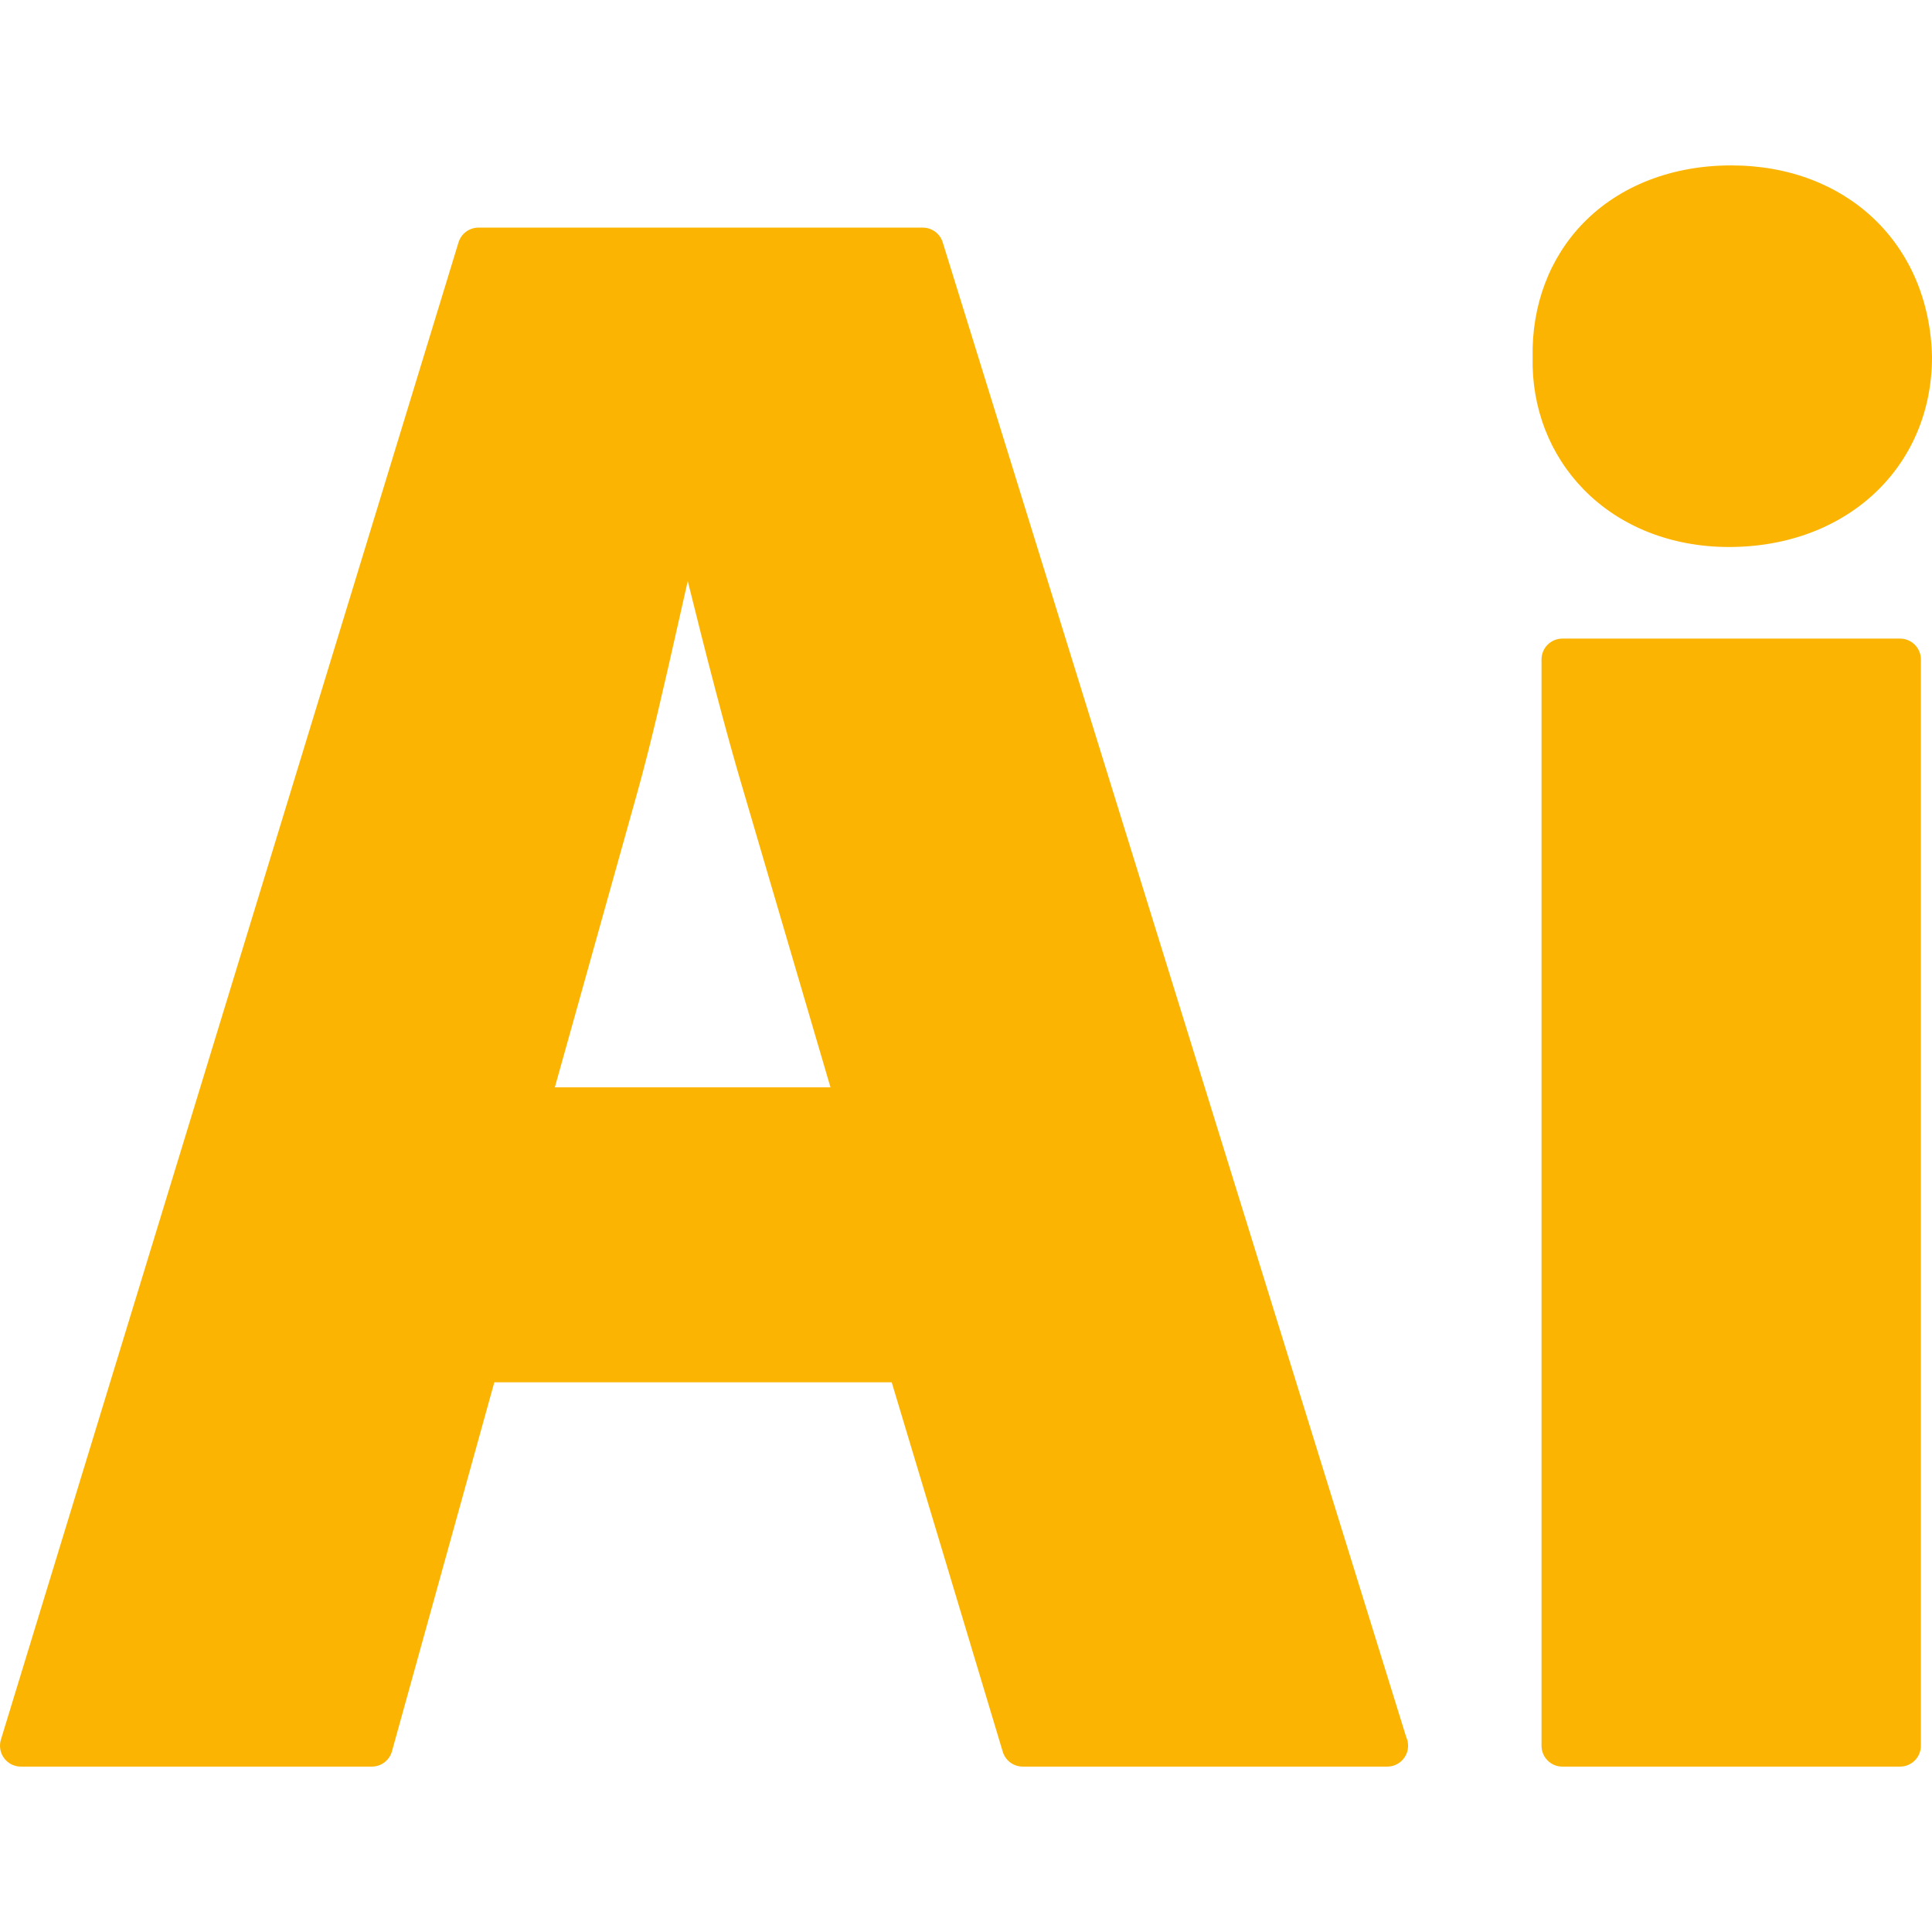
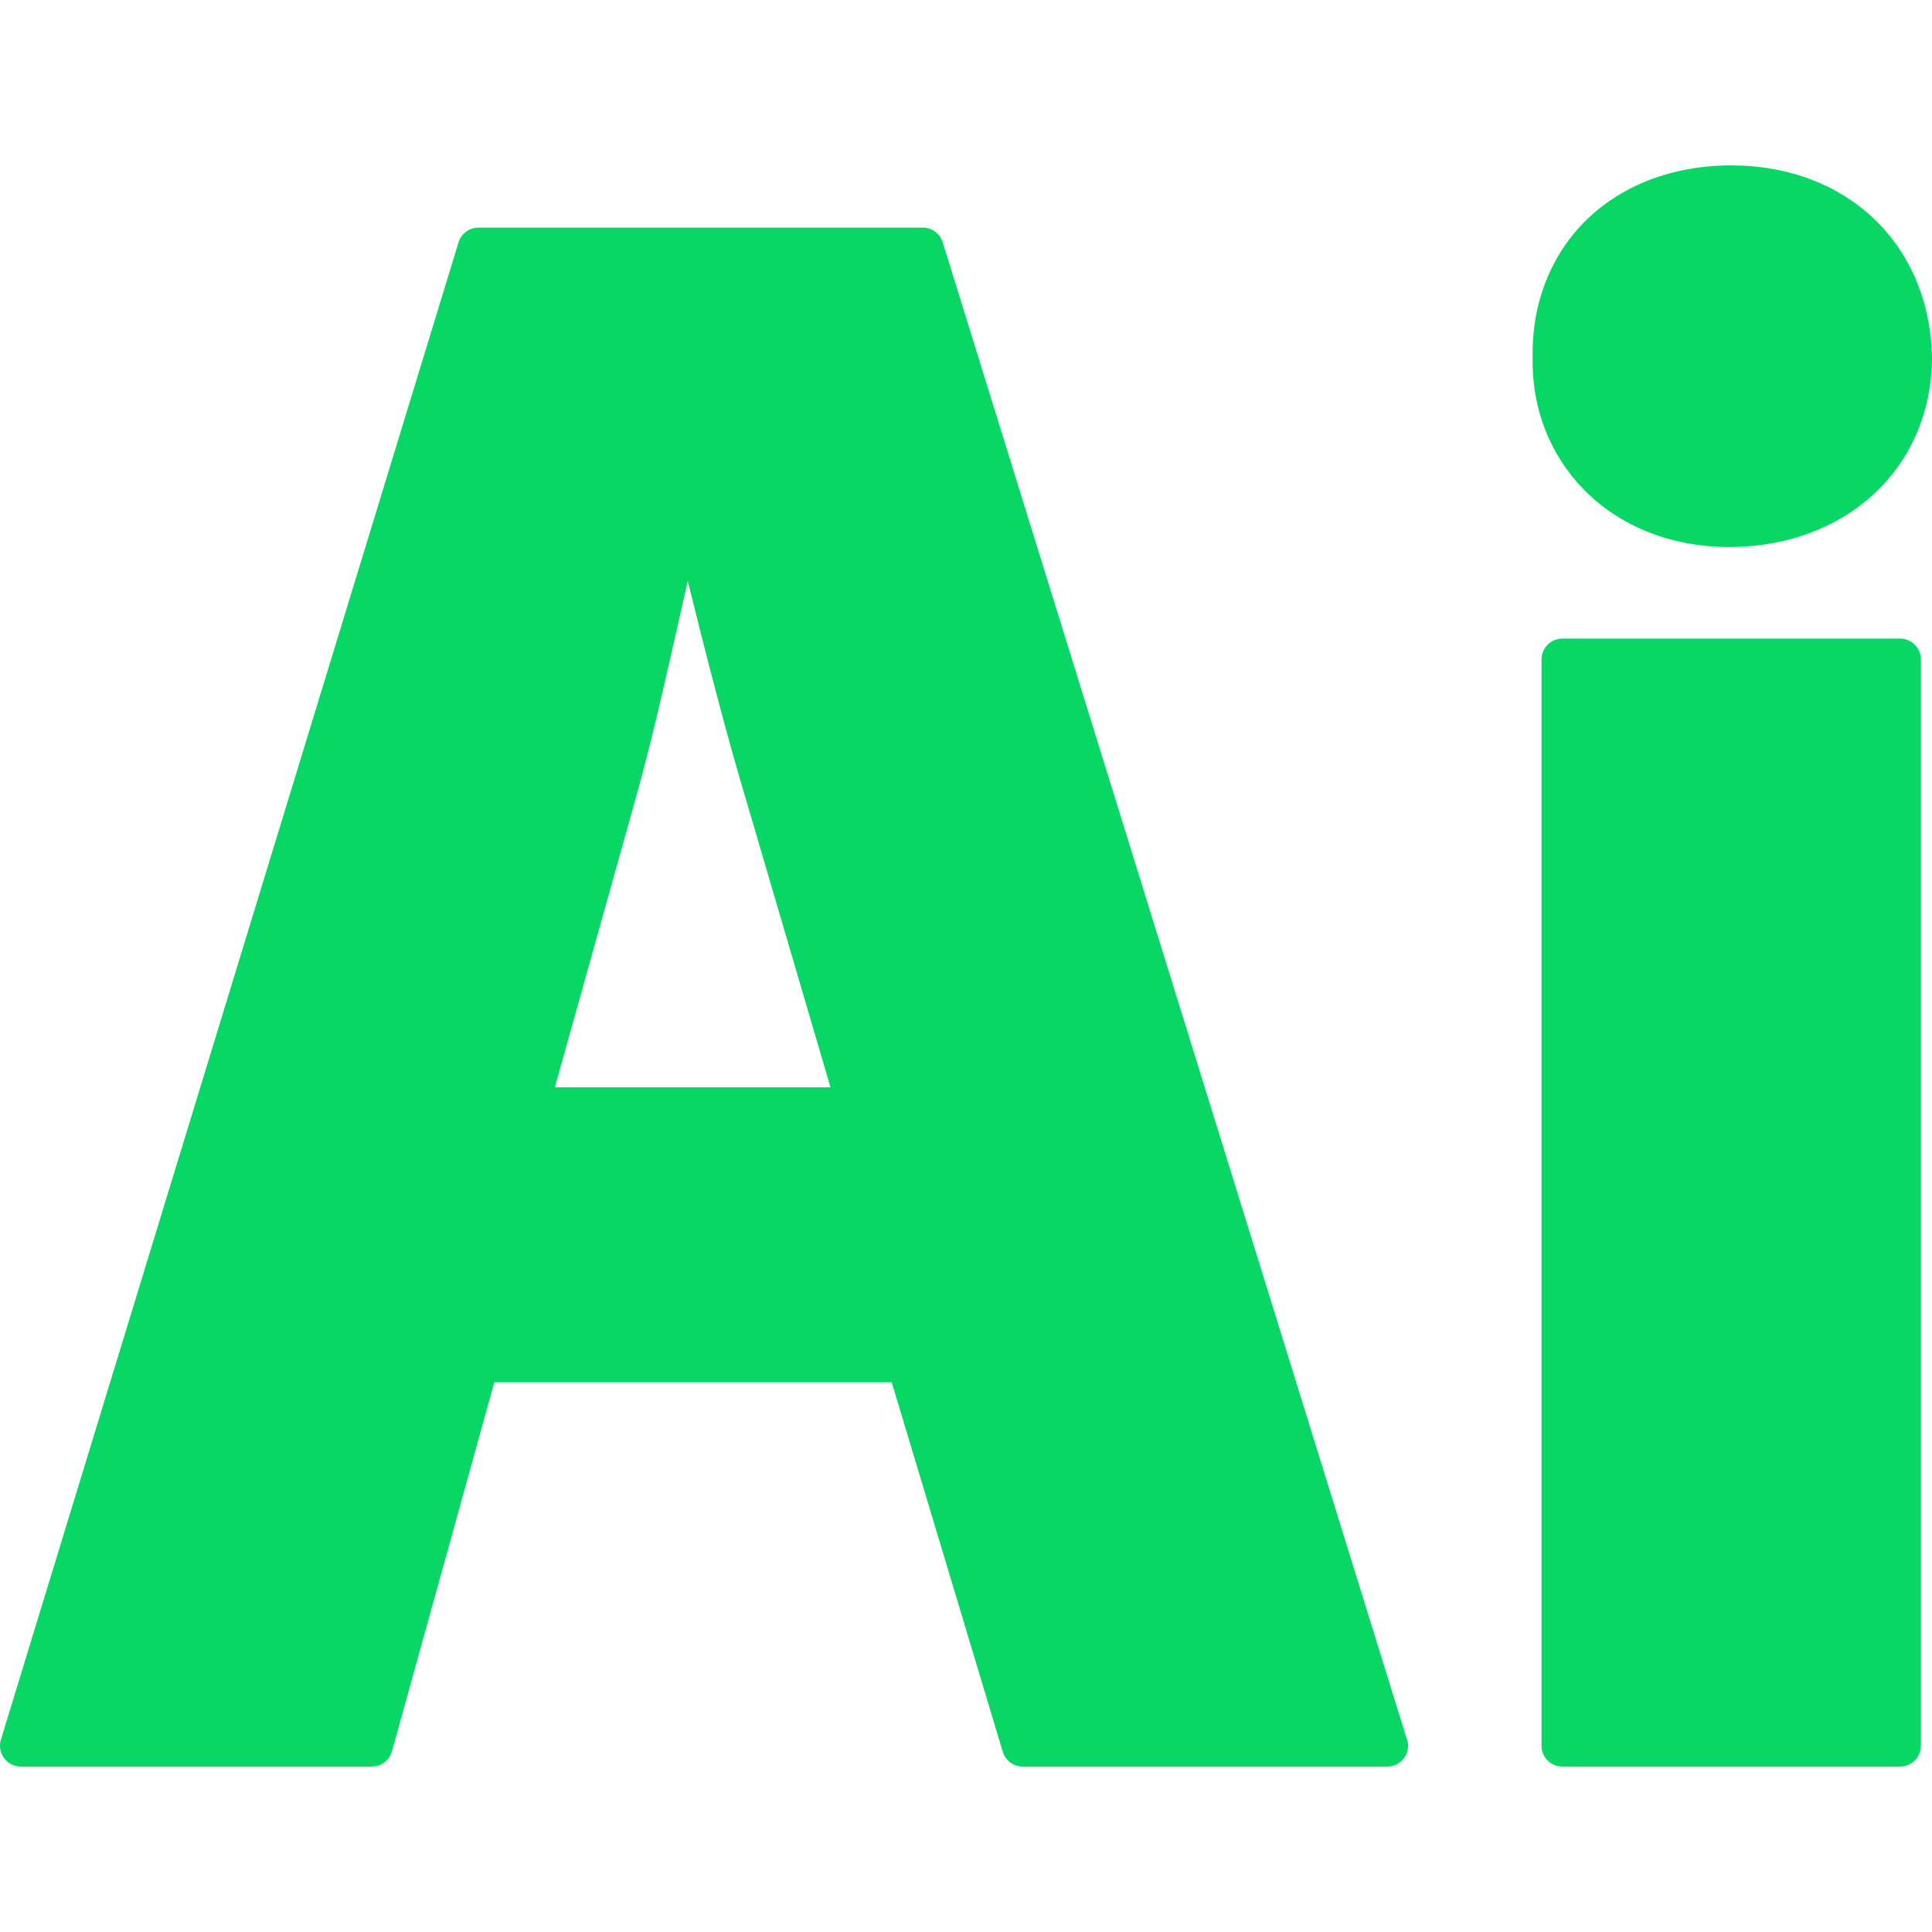
<svg xmlns="http://www.w3.org/2000/svg" version="1.1" width="512" height="512" x="0" y="0" viewBox="0 0 231.597 231.597" style="enable-background:new 0 0 512 512" xml:space="preserve" class="">
  <g>
    <g id="XMLID_449_">
-       <path id="XMLID_450_" d="M2.499,211.77h42.076c1.123,0,2.109-0.749,2.41-1.832l12.271-44.237h47.637l13.313,44.289   c0.318,1.057,1.291,1.78,2.395,1.78h43.672c0.008,0,0.016,0,0.02,0c1.381,0,2.5-1.119,2.5-2.5c0-0.369-0.078-0.719-0.223-1.034   l-55.564-179.19c-0.324-1.046-1.293-1.76-2.389-1.76h-53.26c-1.1,0-2.07,0.718-2.391,1.769L0.109,208.539   c-0.23,0.758-0.09,1.581,0.381,2.218C0.962,211.394,1.706,211.77,2.499,211.77z M99.554,130.342H66.511l9.764-34.902   c1.773-6.289,3.449-13.731,5.07-20.928c0.371-1.653,0.736-3.275,1.098-4.861c2.145,8.622,4.504,17.937,6.869,25.815L99.554,130.342   z" fill="#fbb401" data-original="#000000" style="" class="" />
-       <path id="XMLID_453_" d="M187.288,76.551c-1.381,0-2.5,1.119-2.5,2.5V209.27c0,1.381,1.119,2.5,2.5,2.5h40.477   c1.381,0,2.5-1.119,2.5-2.5V79.051c0-1.381-1.119-2.5-2.5-2.5H187.288z" fill="#fbb401" data-original="#000000" style="" class="" />
-       <path id="XMLID_454_" d="M207.261,65.571c14.102,0,24.336-9.563,24.336-22.795c-0.307-13.512-10.205-22.949-24.07-22.949   c-7.078,0-13.363,2.442-17.697,6.878c-4.067,4.16-6.234,9.886-6.108,16.127c-0.129,6.043,2.043,11.666,6.119,15.84   C194.185,63.121,200.372,65.571,207.261,65.571z" fill="#fbb401" data-original="#000000" style="" class="" />
+       <path id="XMLID_450_" d="M2.499,211.77h42.076c1.123,0,2.109-0.749,2.41-1.832l12.271-44.237h47.637l13.313,44.289   c0.318,1.057,1.291,1.78,2.395,1.78h43.672c0.008,0,0.016,0,0.02,0c1.381,0,2.5-1.119,2.5-2.5c0-0.369-0.078-0.719-0.223-1.034   l-55.564-179.19c-0.324-1.046-1.293-1.76-2.389-1.76h-53.26c-1.1,0-2.07,0.718-2.391,1.769L0.109,208.539   c-0.23,0.758-0.09,1.581,0.381,2.218C0.962,211.394,1.706,211.77,2.499,211.77z M99.554,130.342H66.511l9.764-34.902   c1.773-6.289,3.449-13.731,5.07-20.928c0.371-1.653,0.736-3.275,1.098-4.861c2.145,8.622,4.504,17.937,6.869,25.815L99.554,130.342   z" fill="#08d665" data-original="#000000" style="" class="" />
+       <path id="XMLID_453_" d="M187.288,76.551c-1.381,0-2.5,1.119-2.5,2.5V209.27c0,1.381,1.119,2.5,2.5,2.5h40.477   c1.381,0,2.5-1.119,2.5-2.5V79.051c0-1.381-1.119-2.5-2.5-2.5H187.288z" fill="#08d665" data-original="#000000" style="" class="" />
+       <path id="XMLID_454_" d="M207.261,65.571c14.102,0,24.336-9.563,24.336-22.795c-0.307-13.512-10.205-22.949-24.07-22.949   c-7.078,0-13.363,2.442-17.697,6.878c-4.067,4.16-6.234,9.886-6.108,16.127c-0.129,6.043,2.043,11.666,6.119,15.84   C194.185,63.121,200.372,65.571,207.261,65.571z" fill="#08d665" data-original="#000000" style="" class="" />
    </g>
    <g>
</g>
    <g>
</g>
    <g>
</g>
    <g>
</g>
    <g>
</g>
    <g>
</g>
    <g>
</g>
    <g>
</g>
    <g>
</g>
    <g>
</g>
    <g>
</g>
    <g>
</g>
    <g>
</g>
    <g>
</g>
    <g>
</g>
  </g>
</svg>
